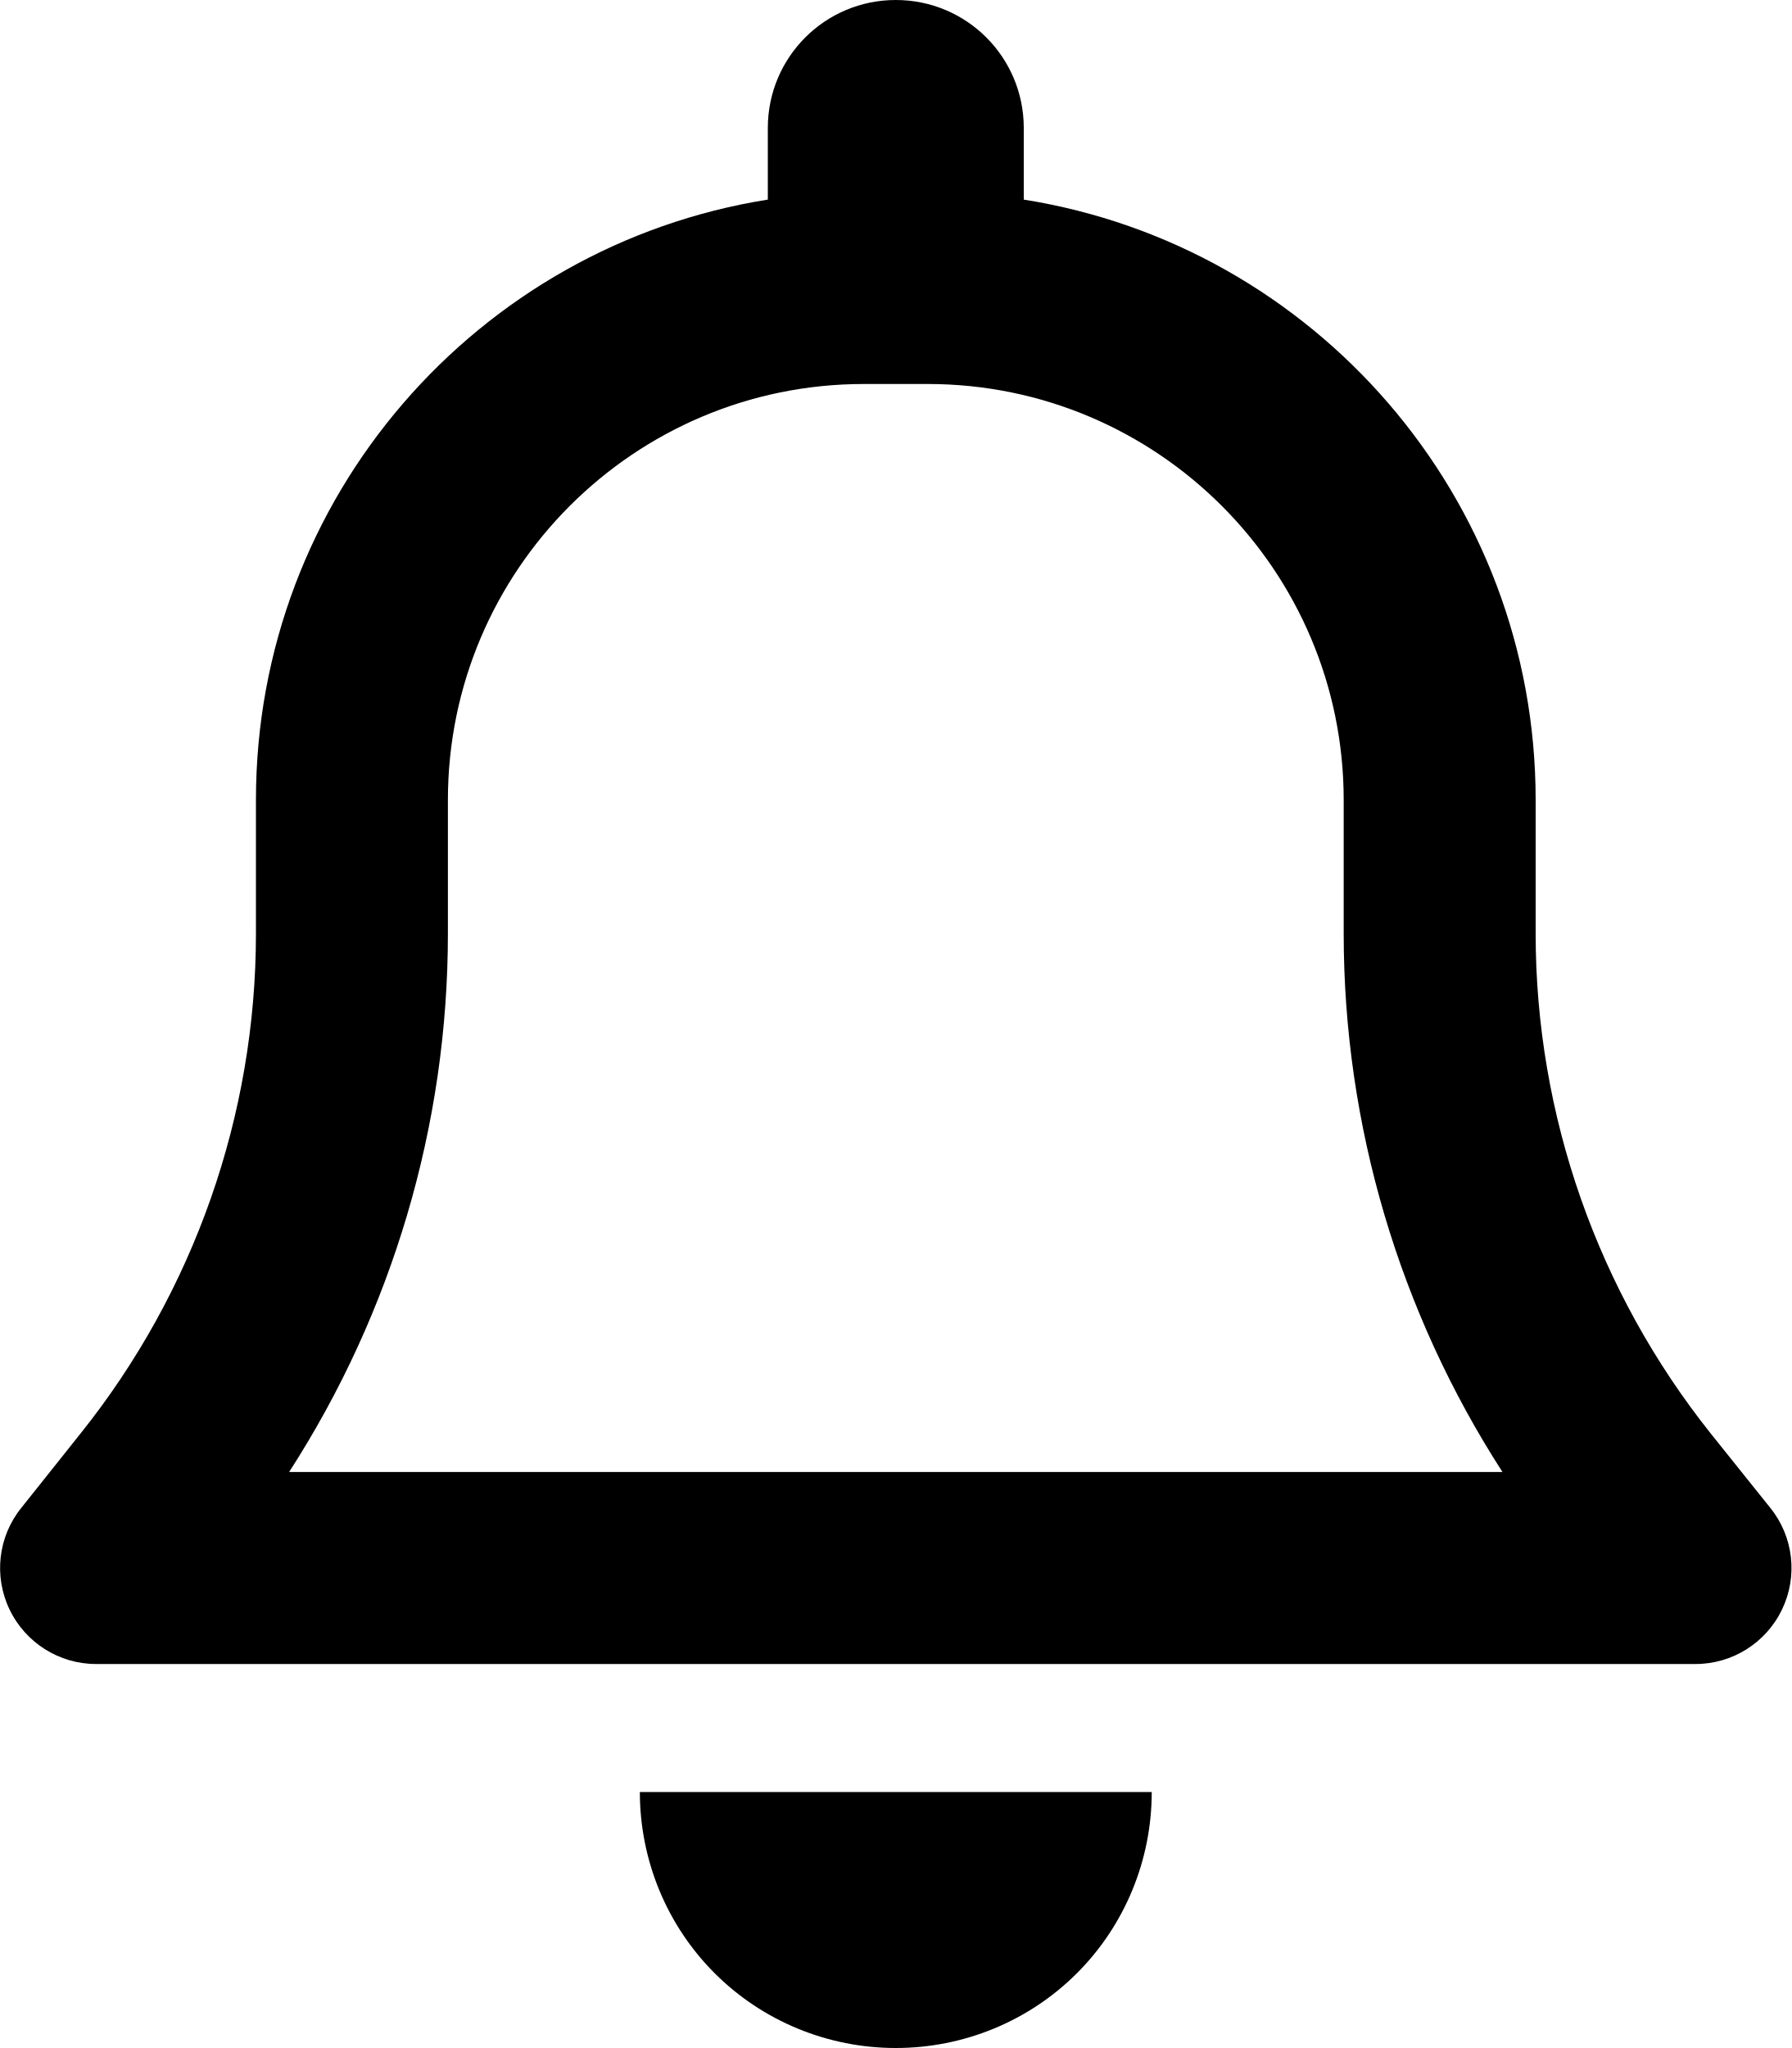
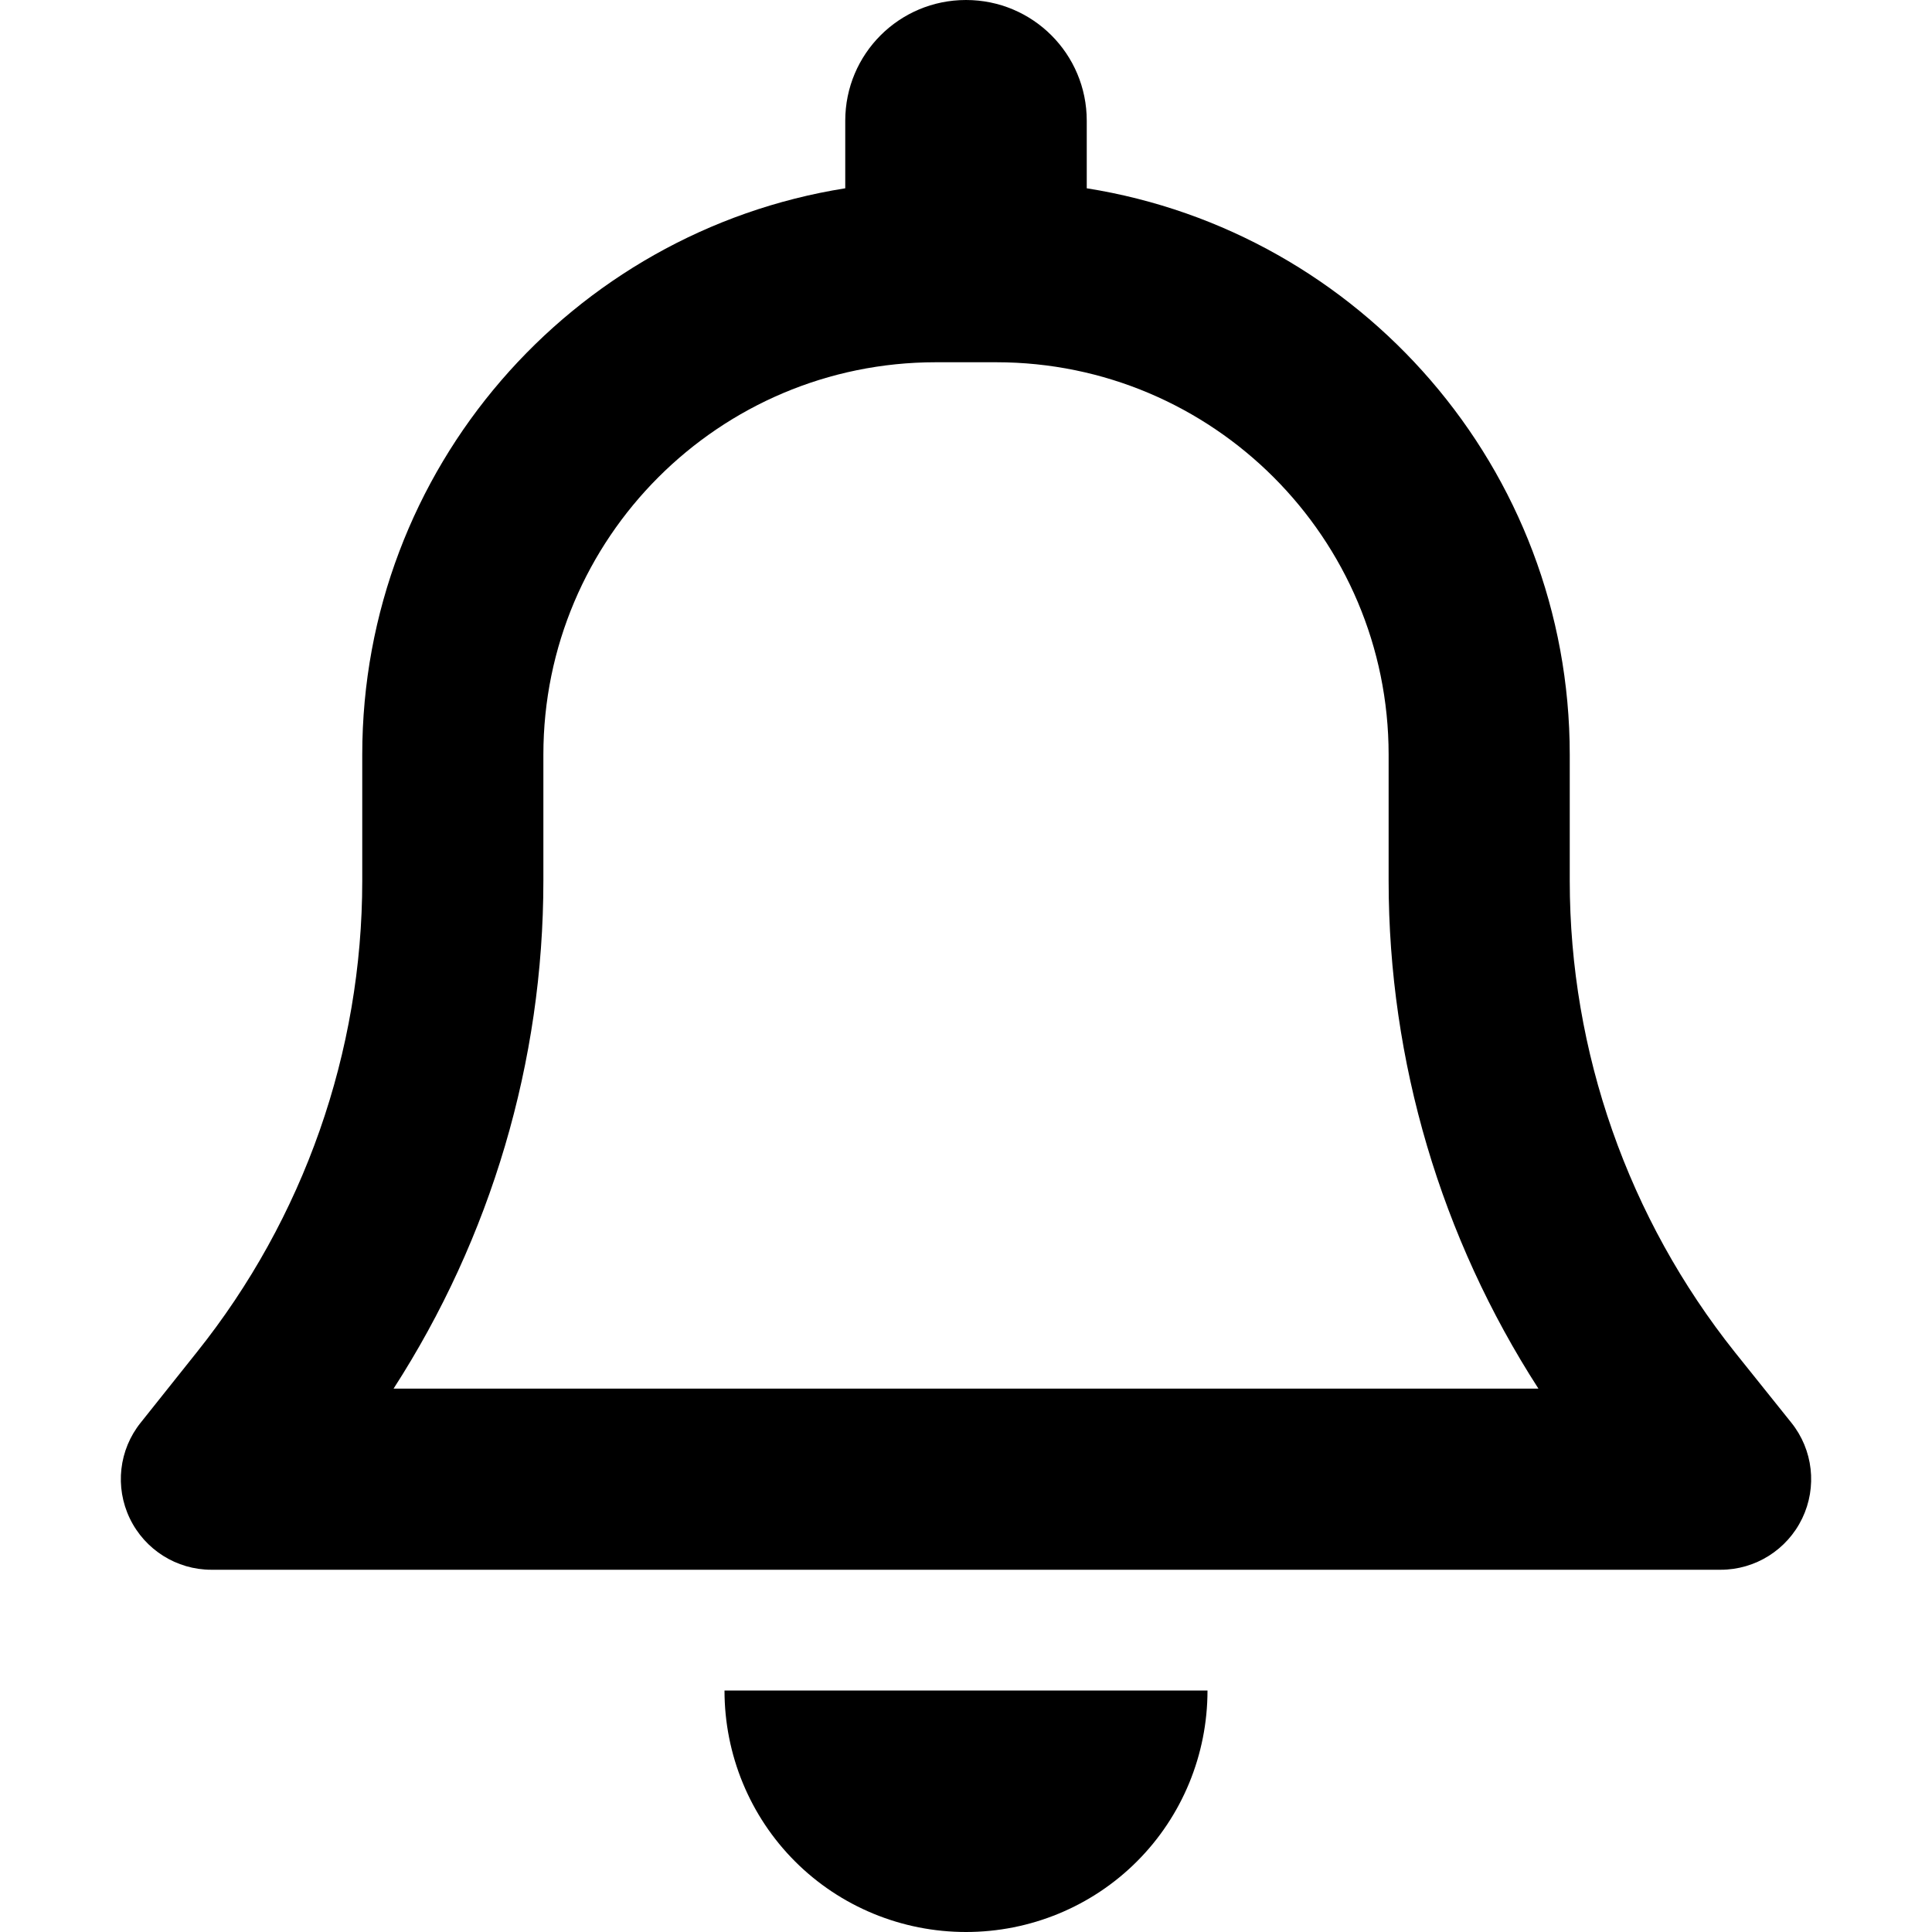
- <svg xmlns="http://www.w3.org/2000/svg" height="1em" viewBox="0 0 448 512">
+ <svg xmlns="http://www.w3.org/2000/svg" height="20px" width="20px" viewBox="0 0 448 512">
  <path d="M224 0c-17.7 0-32 14.3-32 32V49.9C119.5 61.4 64 124.2 64 200v33.4c0 45.4-15.5 89.5-43.8 124.9L5.3 377c-5.8 7.2-6.9 17.1-2.9 25.4S14.8 416 24 416H424c9.2 0 17.6-5.3 21.6-13.6s2.9-18.2-2.9-25.4l-14.9-18.6C399.5 322.9 384 278.8 384 233.4V200c0-75.8-55.5-138.6-128-150.1V32c0-17.7-14.3-32-32-32zm0 96h8c57.4 0 104 46.6 104 104v33.4c0 47.9 13.9 94.6 39.7 134.6H72.3C98.1 328 112 281.3 112 233.4V200c0-57.4 46.6-104 104-104h8zm64 352H224 160c0 17 6.7 33.3 18.7 45.3s28.3 18.7 45.3 18.7s33.3-6.7 45.3-18.7s18.7-28.3 18.7-45.3z" />
</svg>
